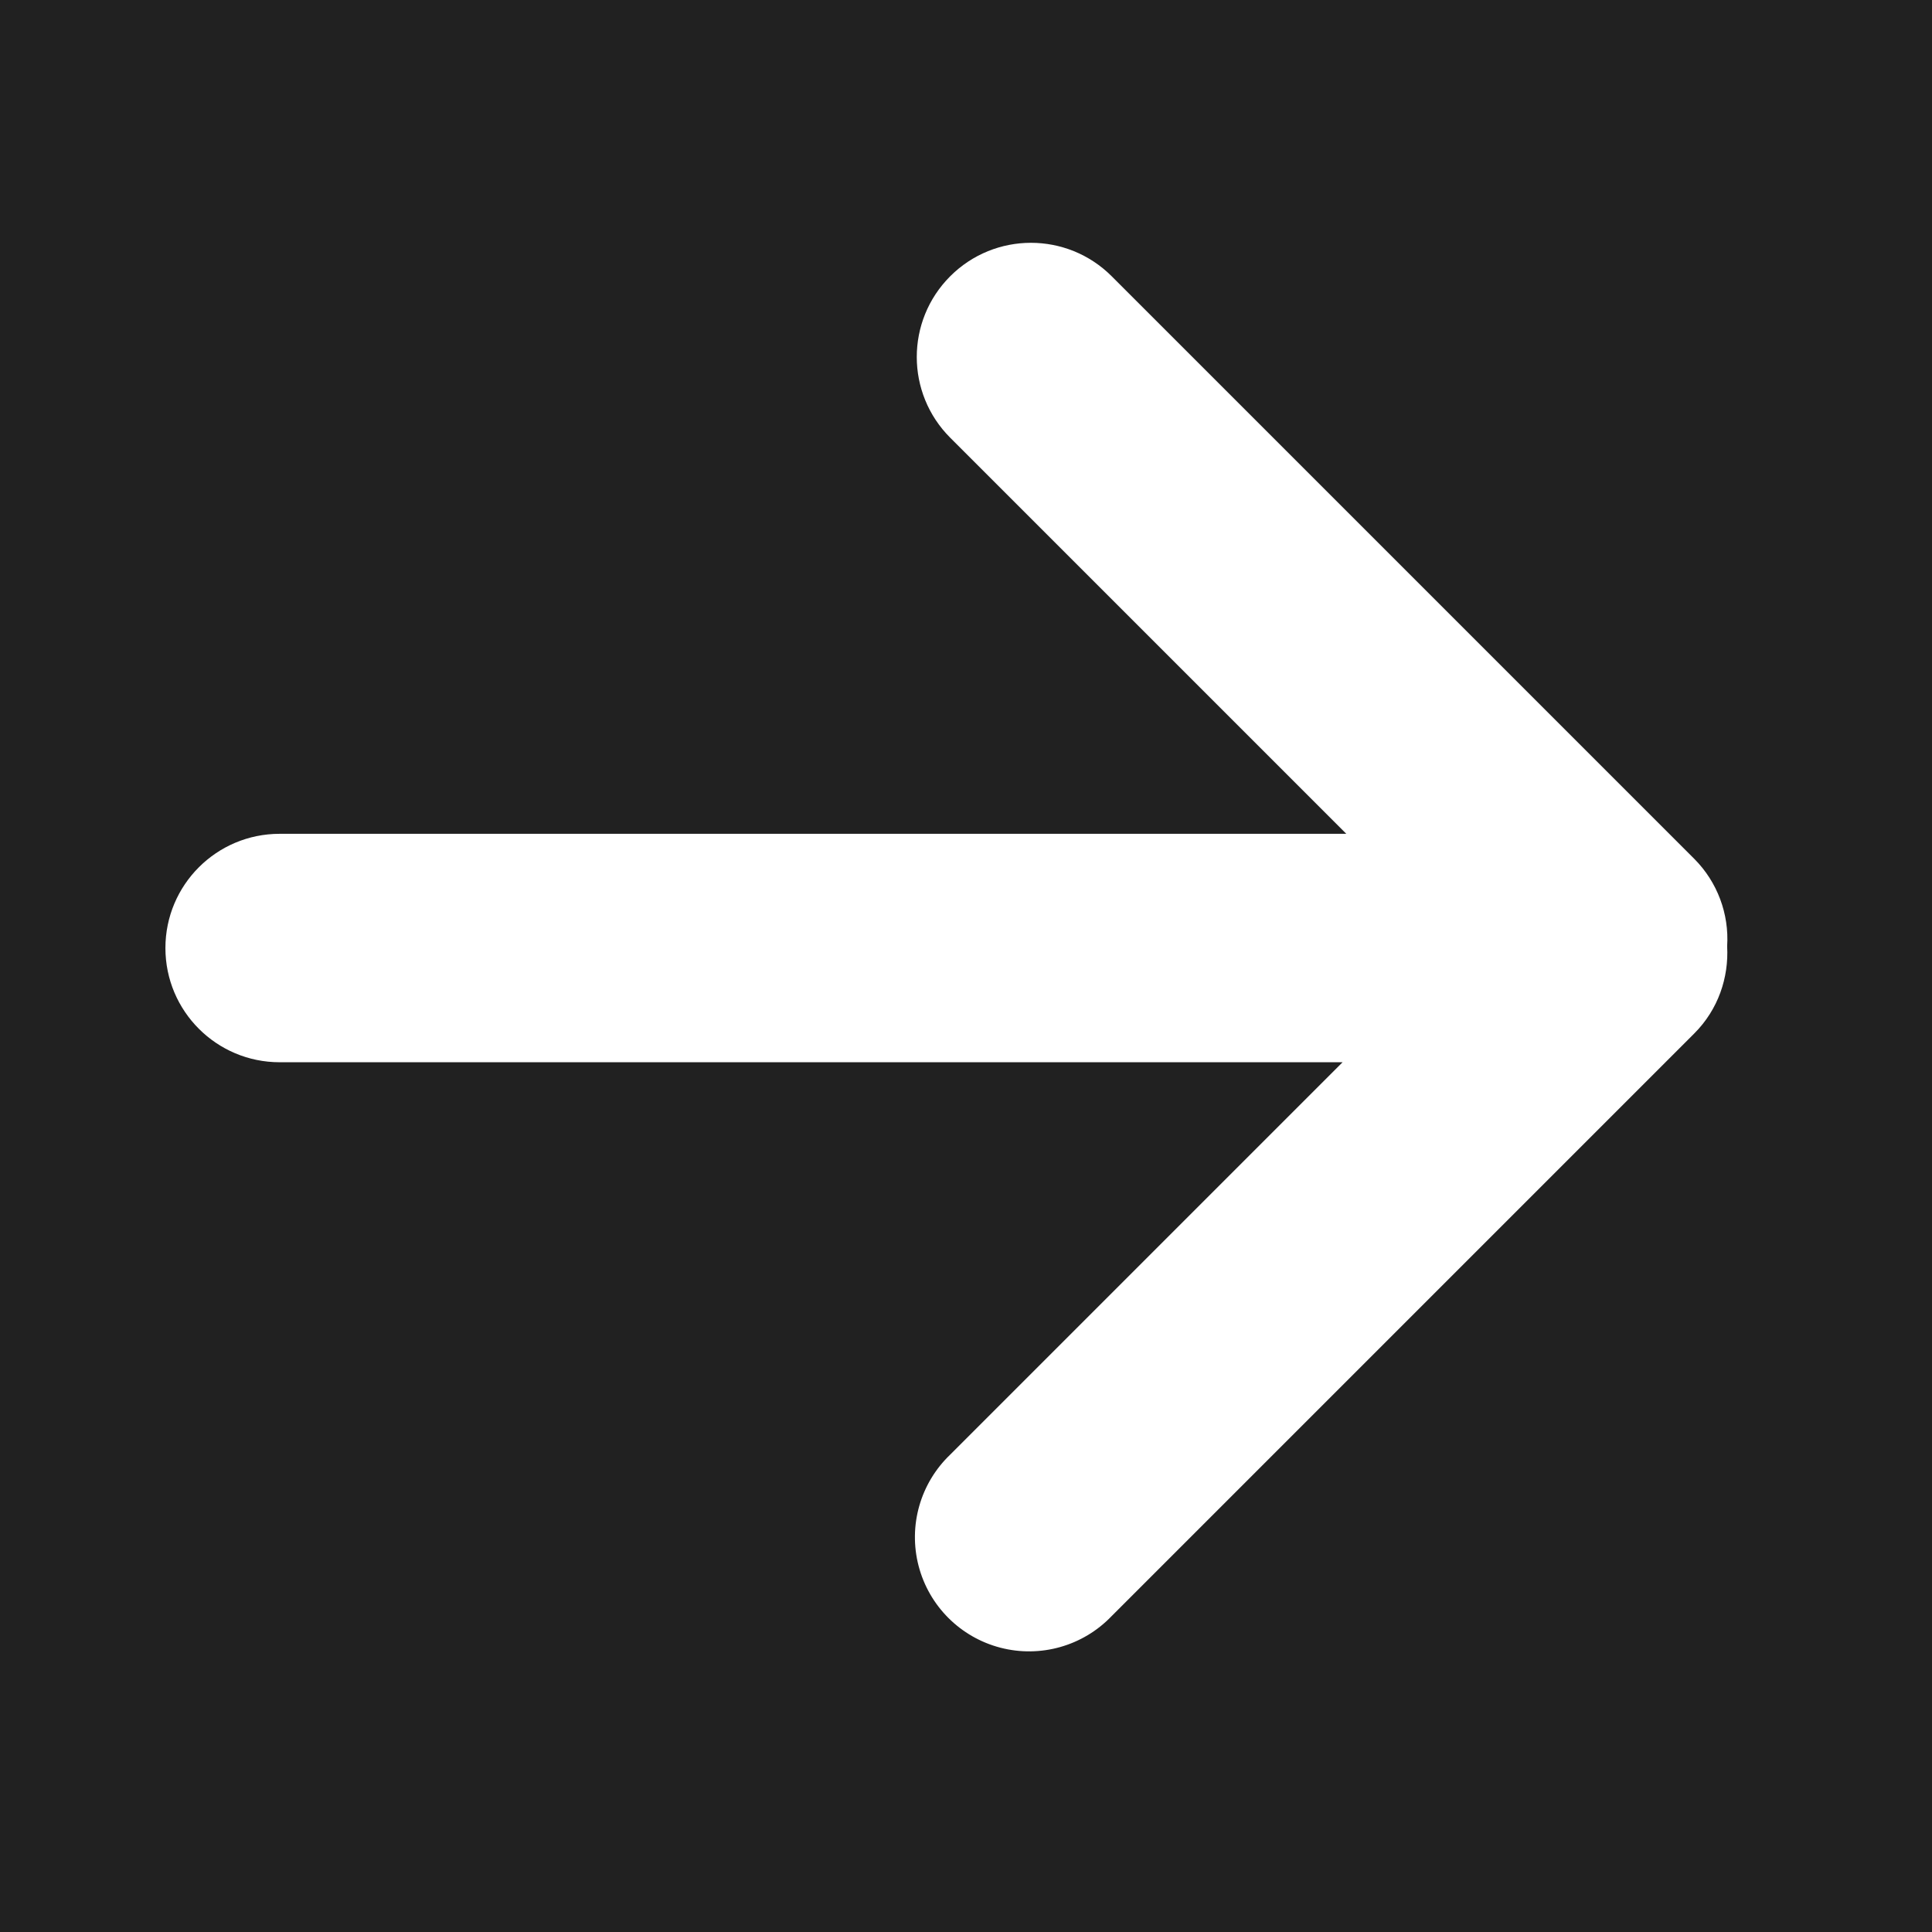
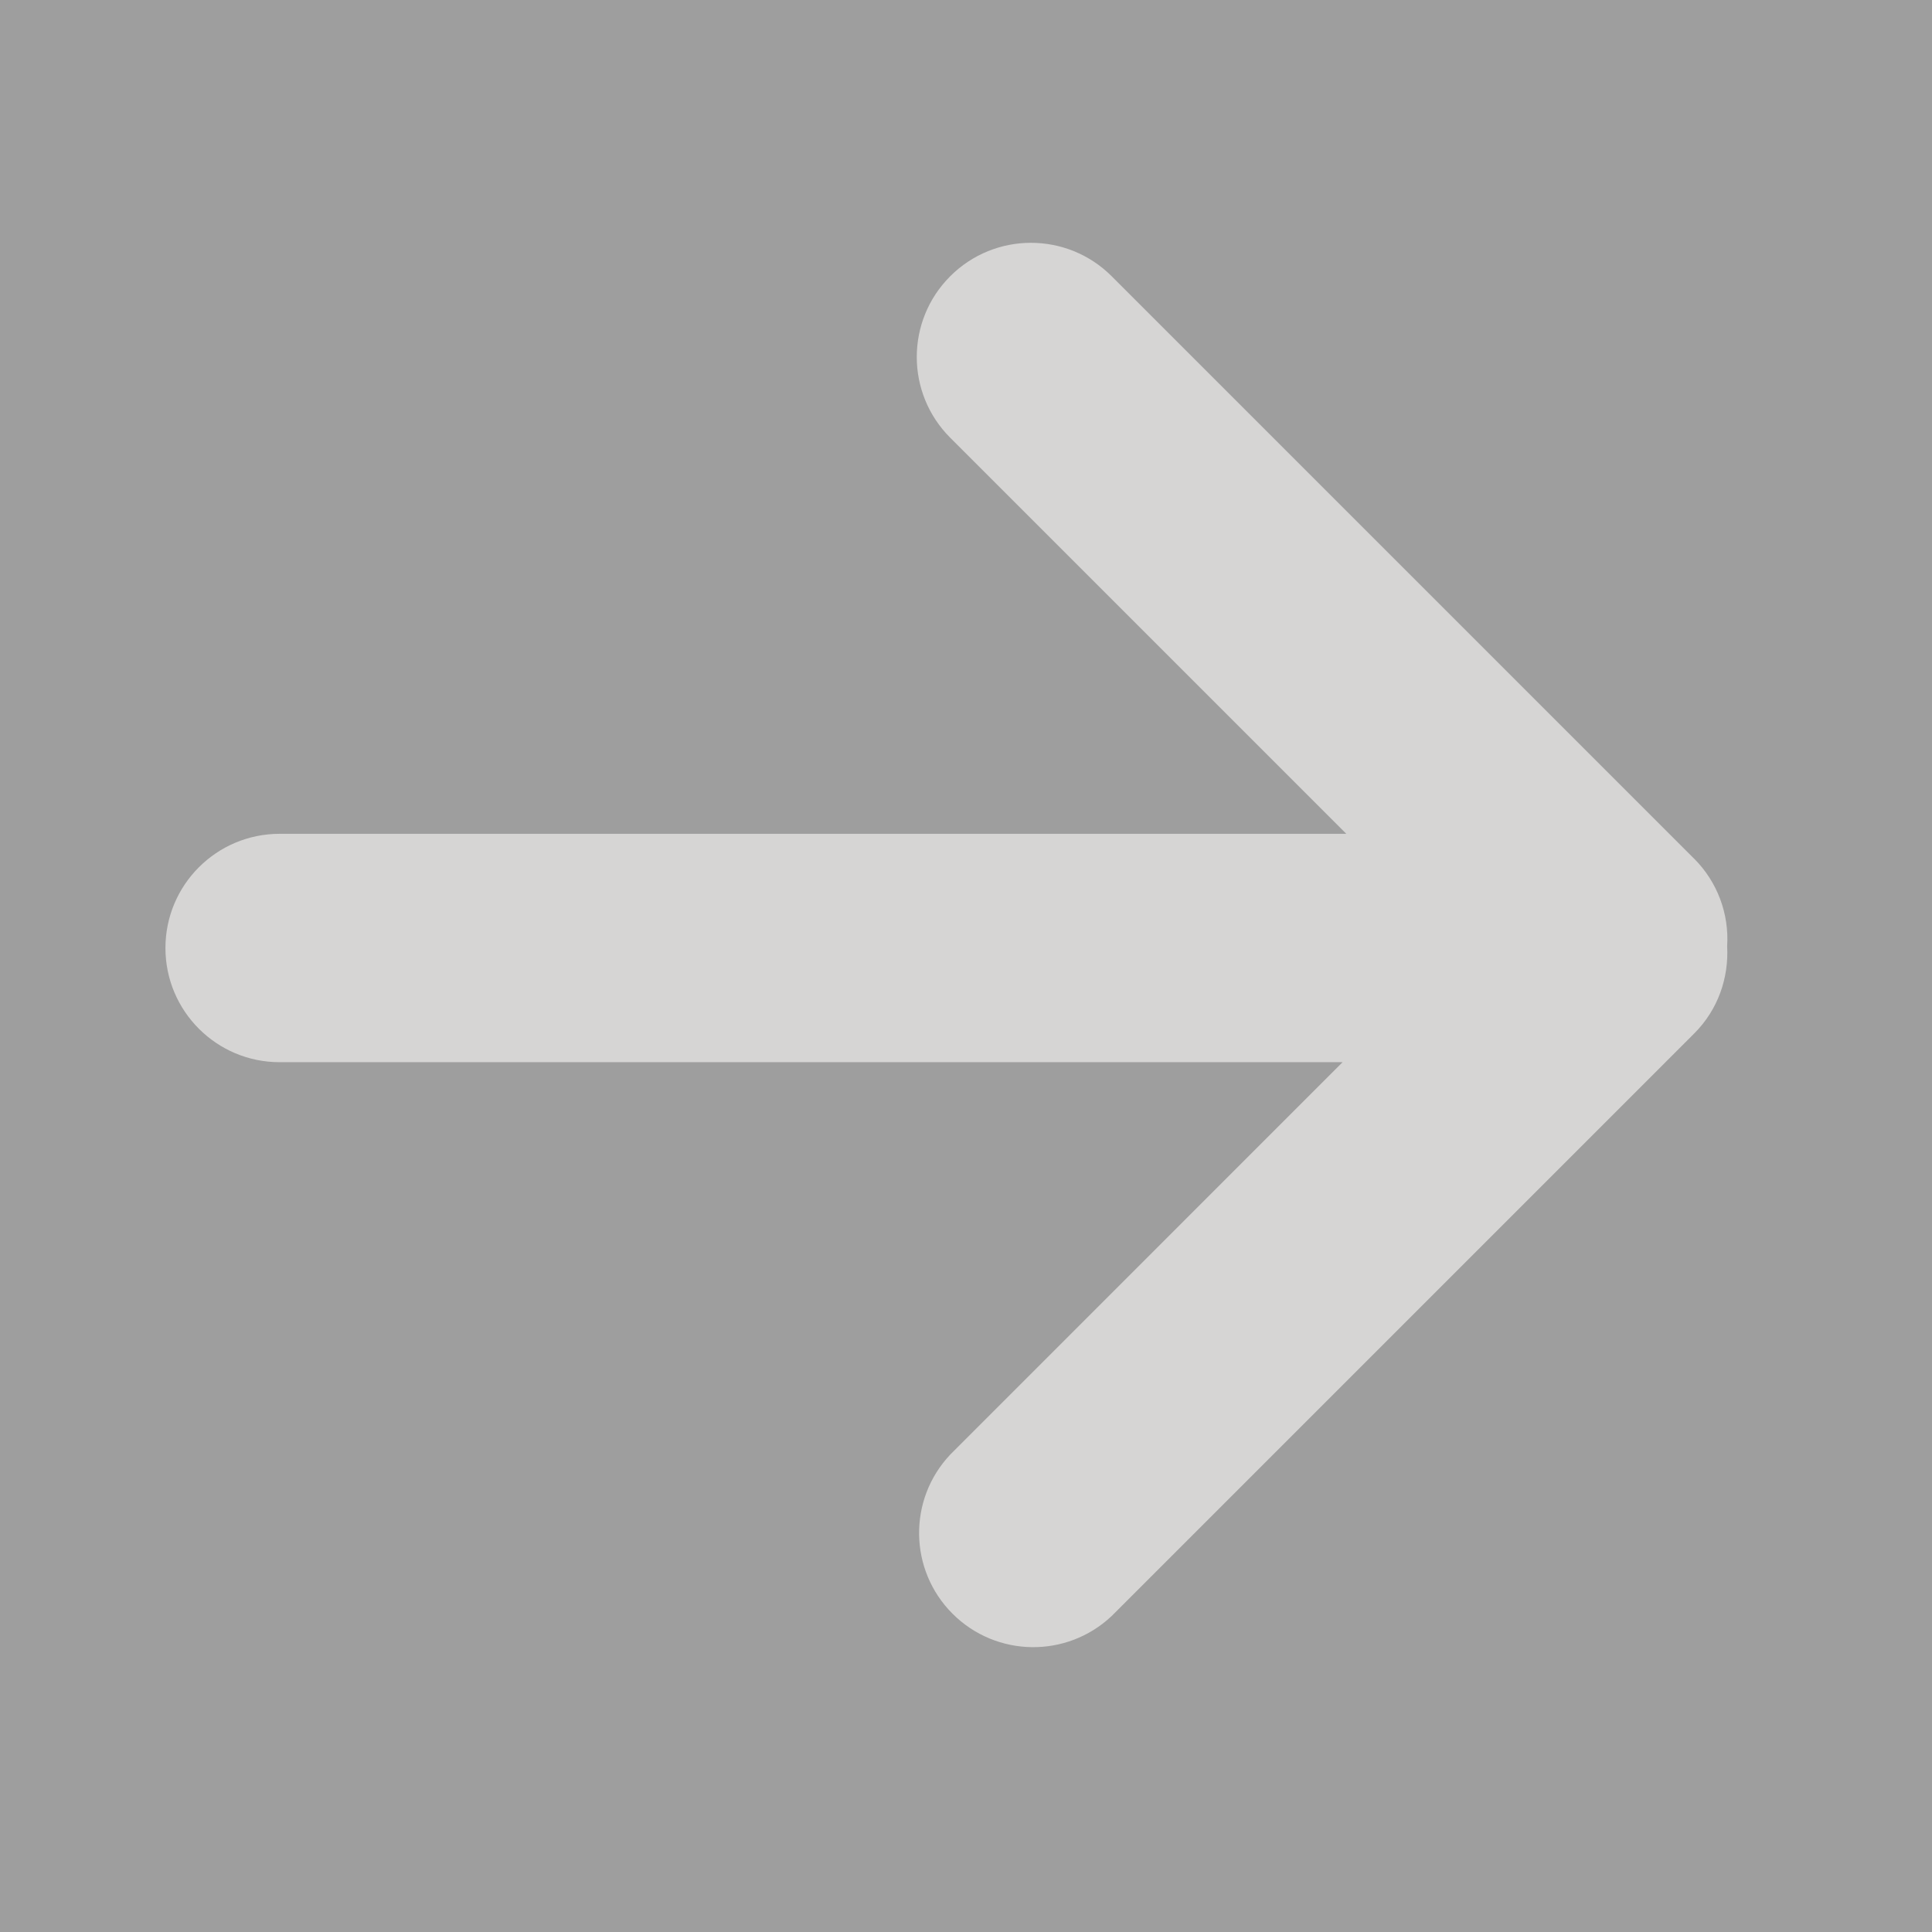
<svg xmlns="http://www.w3.org/2000/svg" width="38" height="38" viewBox="0 0 38 38">
-   <path fill="#212121" d="M0 0h38v38H0z" />
-   <path fill="#FFF" d="M33.325 16.893l-11.46-11.46A2.245 2.245 0 1 0 18.69 8.61l7.79 7.79H5.5a2.246 2.246 0 0 0 0 4.493h20.907L18.69 28.61a2.246 2.246 0 1 0 3.175 3.176l11.46-11.46c.47-.47.68-1.098.646-1.715a2.234 2.234 0 0 0-.645-1.717z" />
+   <path fill="#9E9E9E" d="M0 0h38v38H0z" />
+   <path fill="#D6D5D4" d="M33.325 16.893l-11.46-11.46A2.245 2.245 0 1 0 18.69 8.61l7.79 7.79H5.5a2.246 2.246 0 0 0 0 4.492h20.907L18.69 28.61a2.246 2.246 0 0 0 3.175 3.175l11.46-11.46c.47-.47.68-1.098.646-1.715a2.233 2.233 0 0 0-.645-1.717z" />
</svg>
